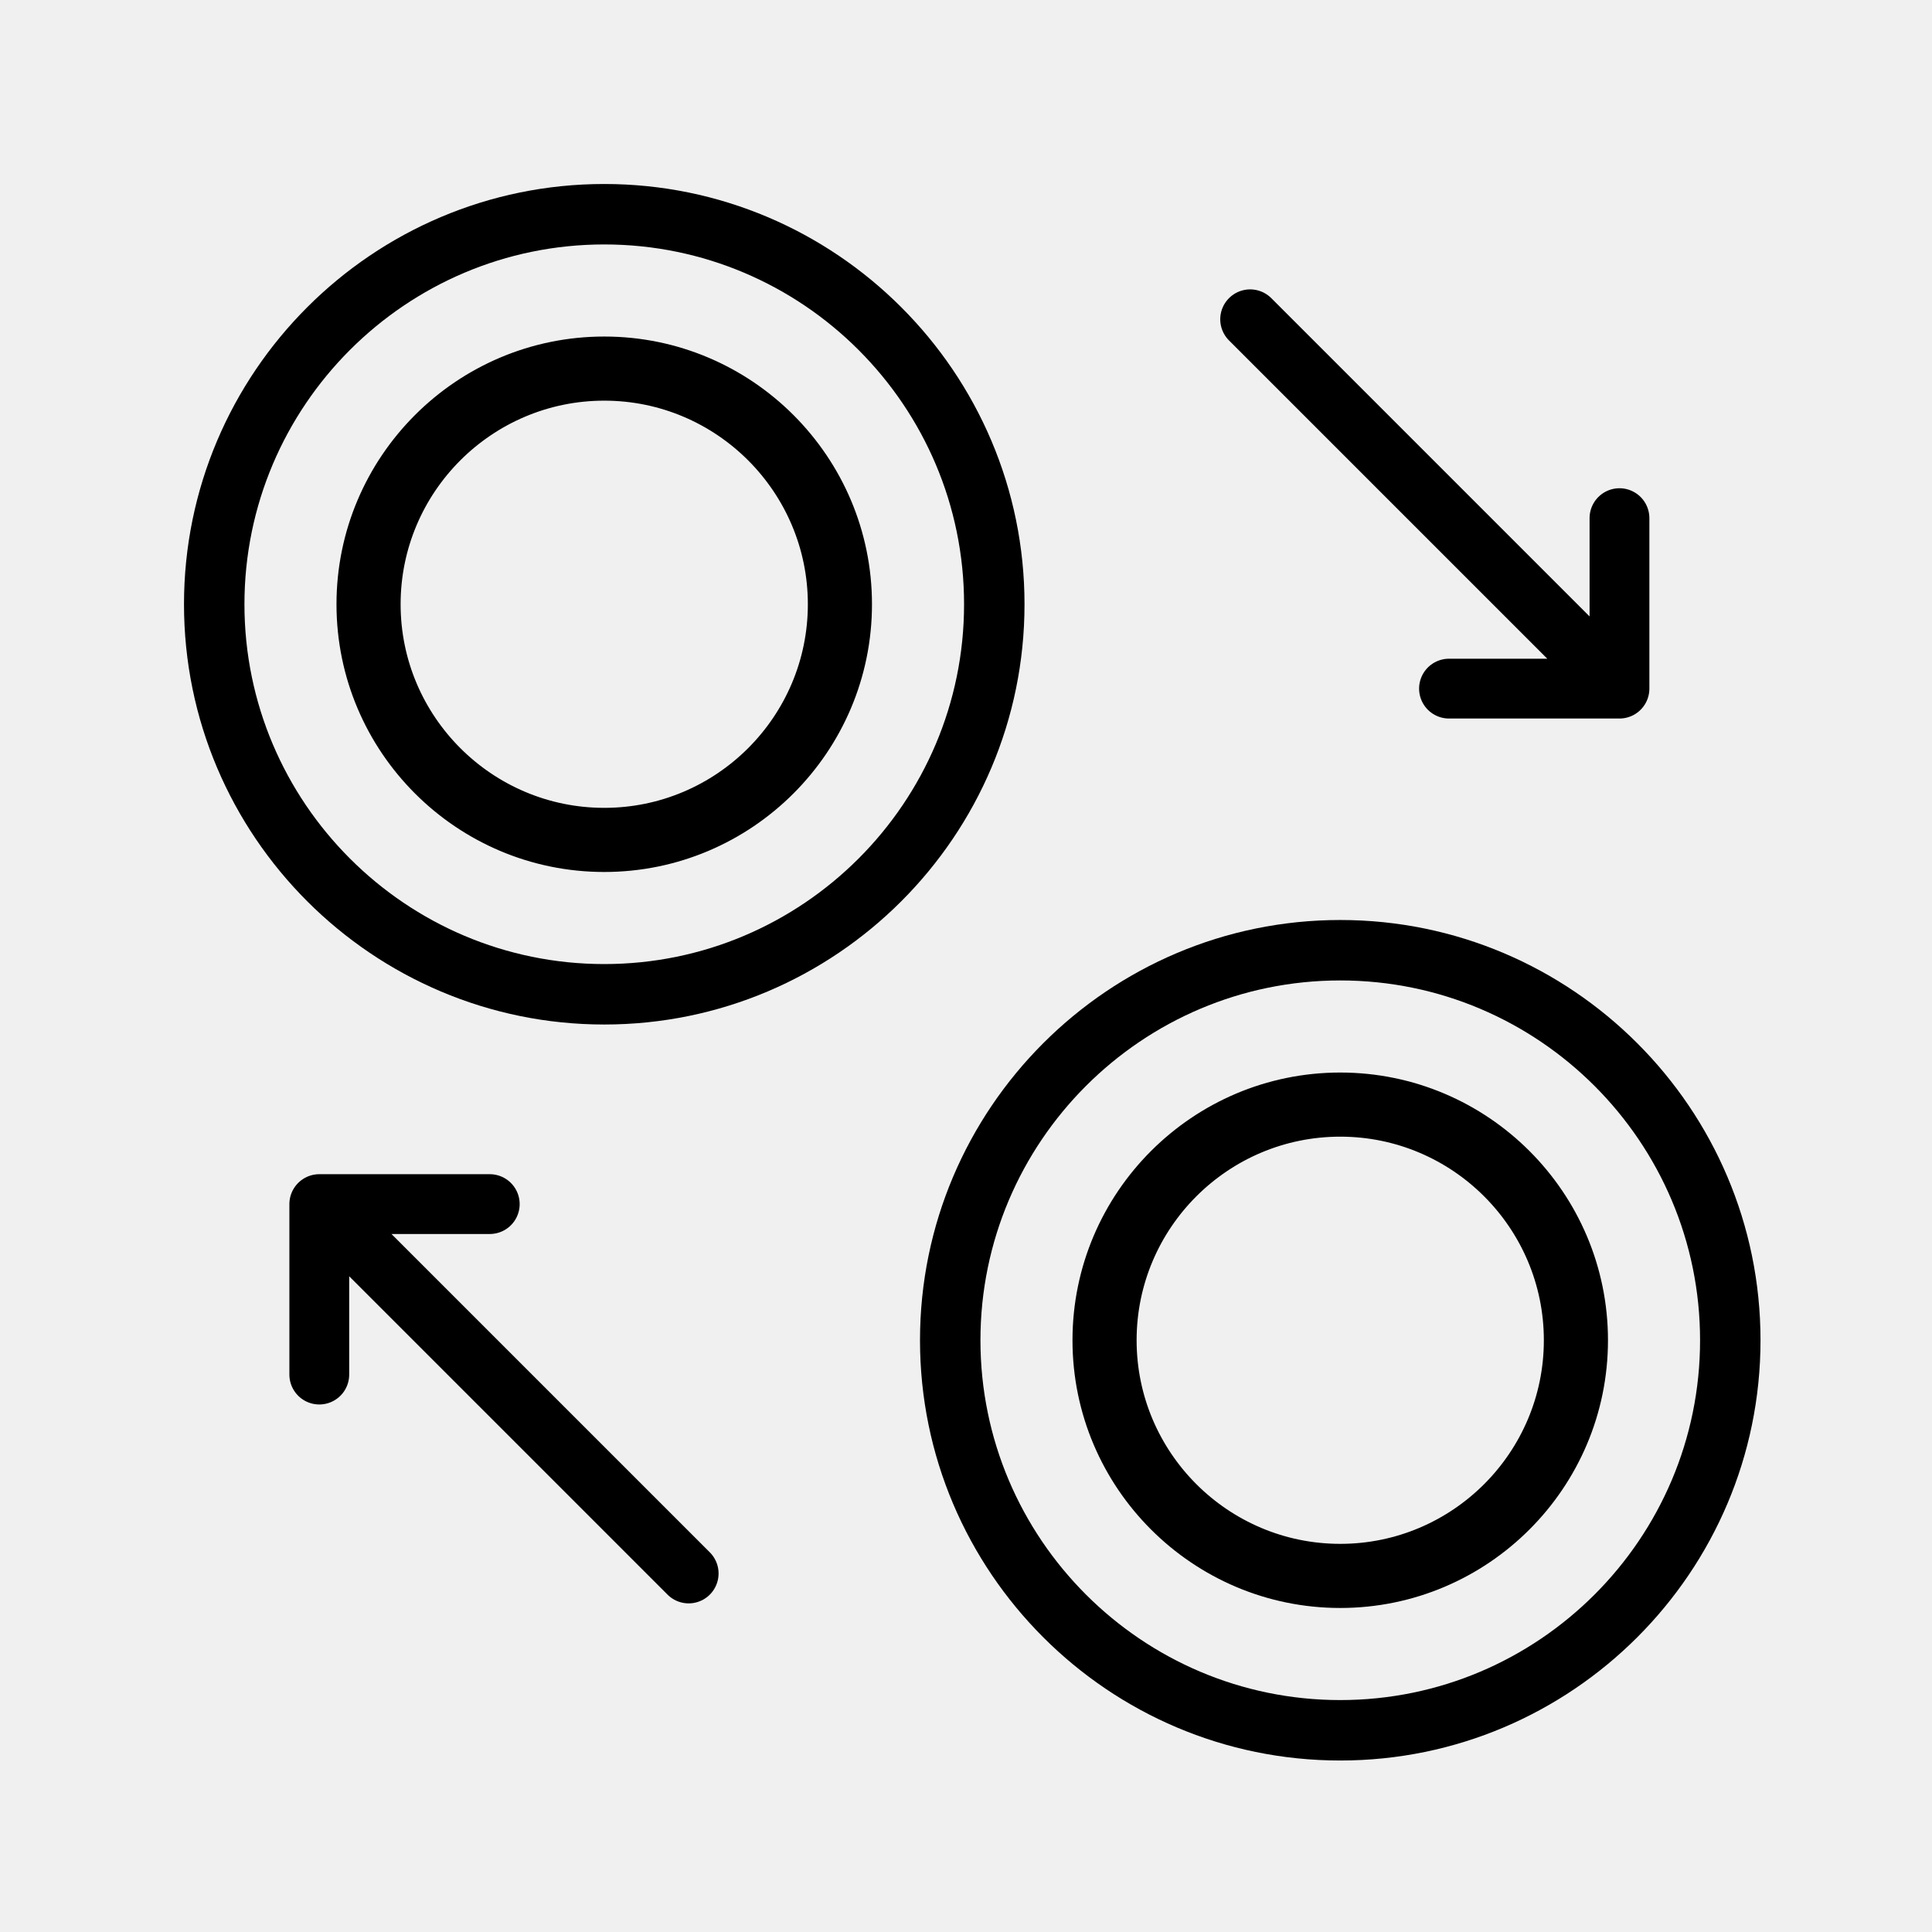
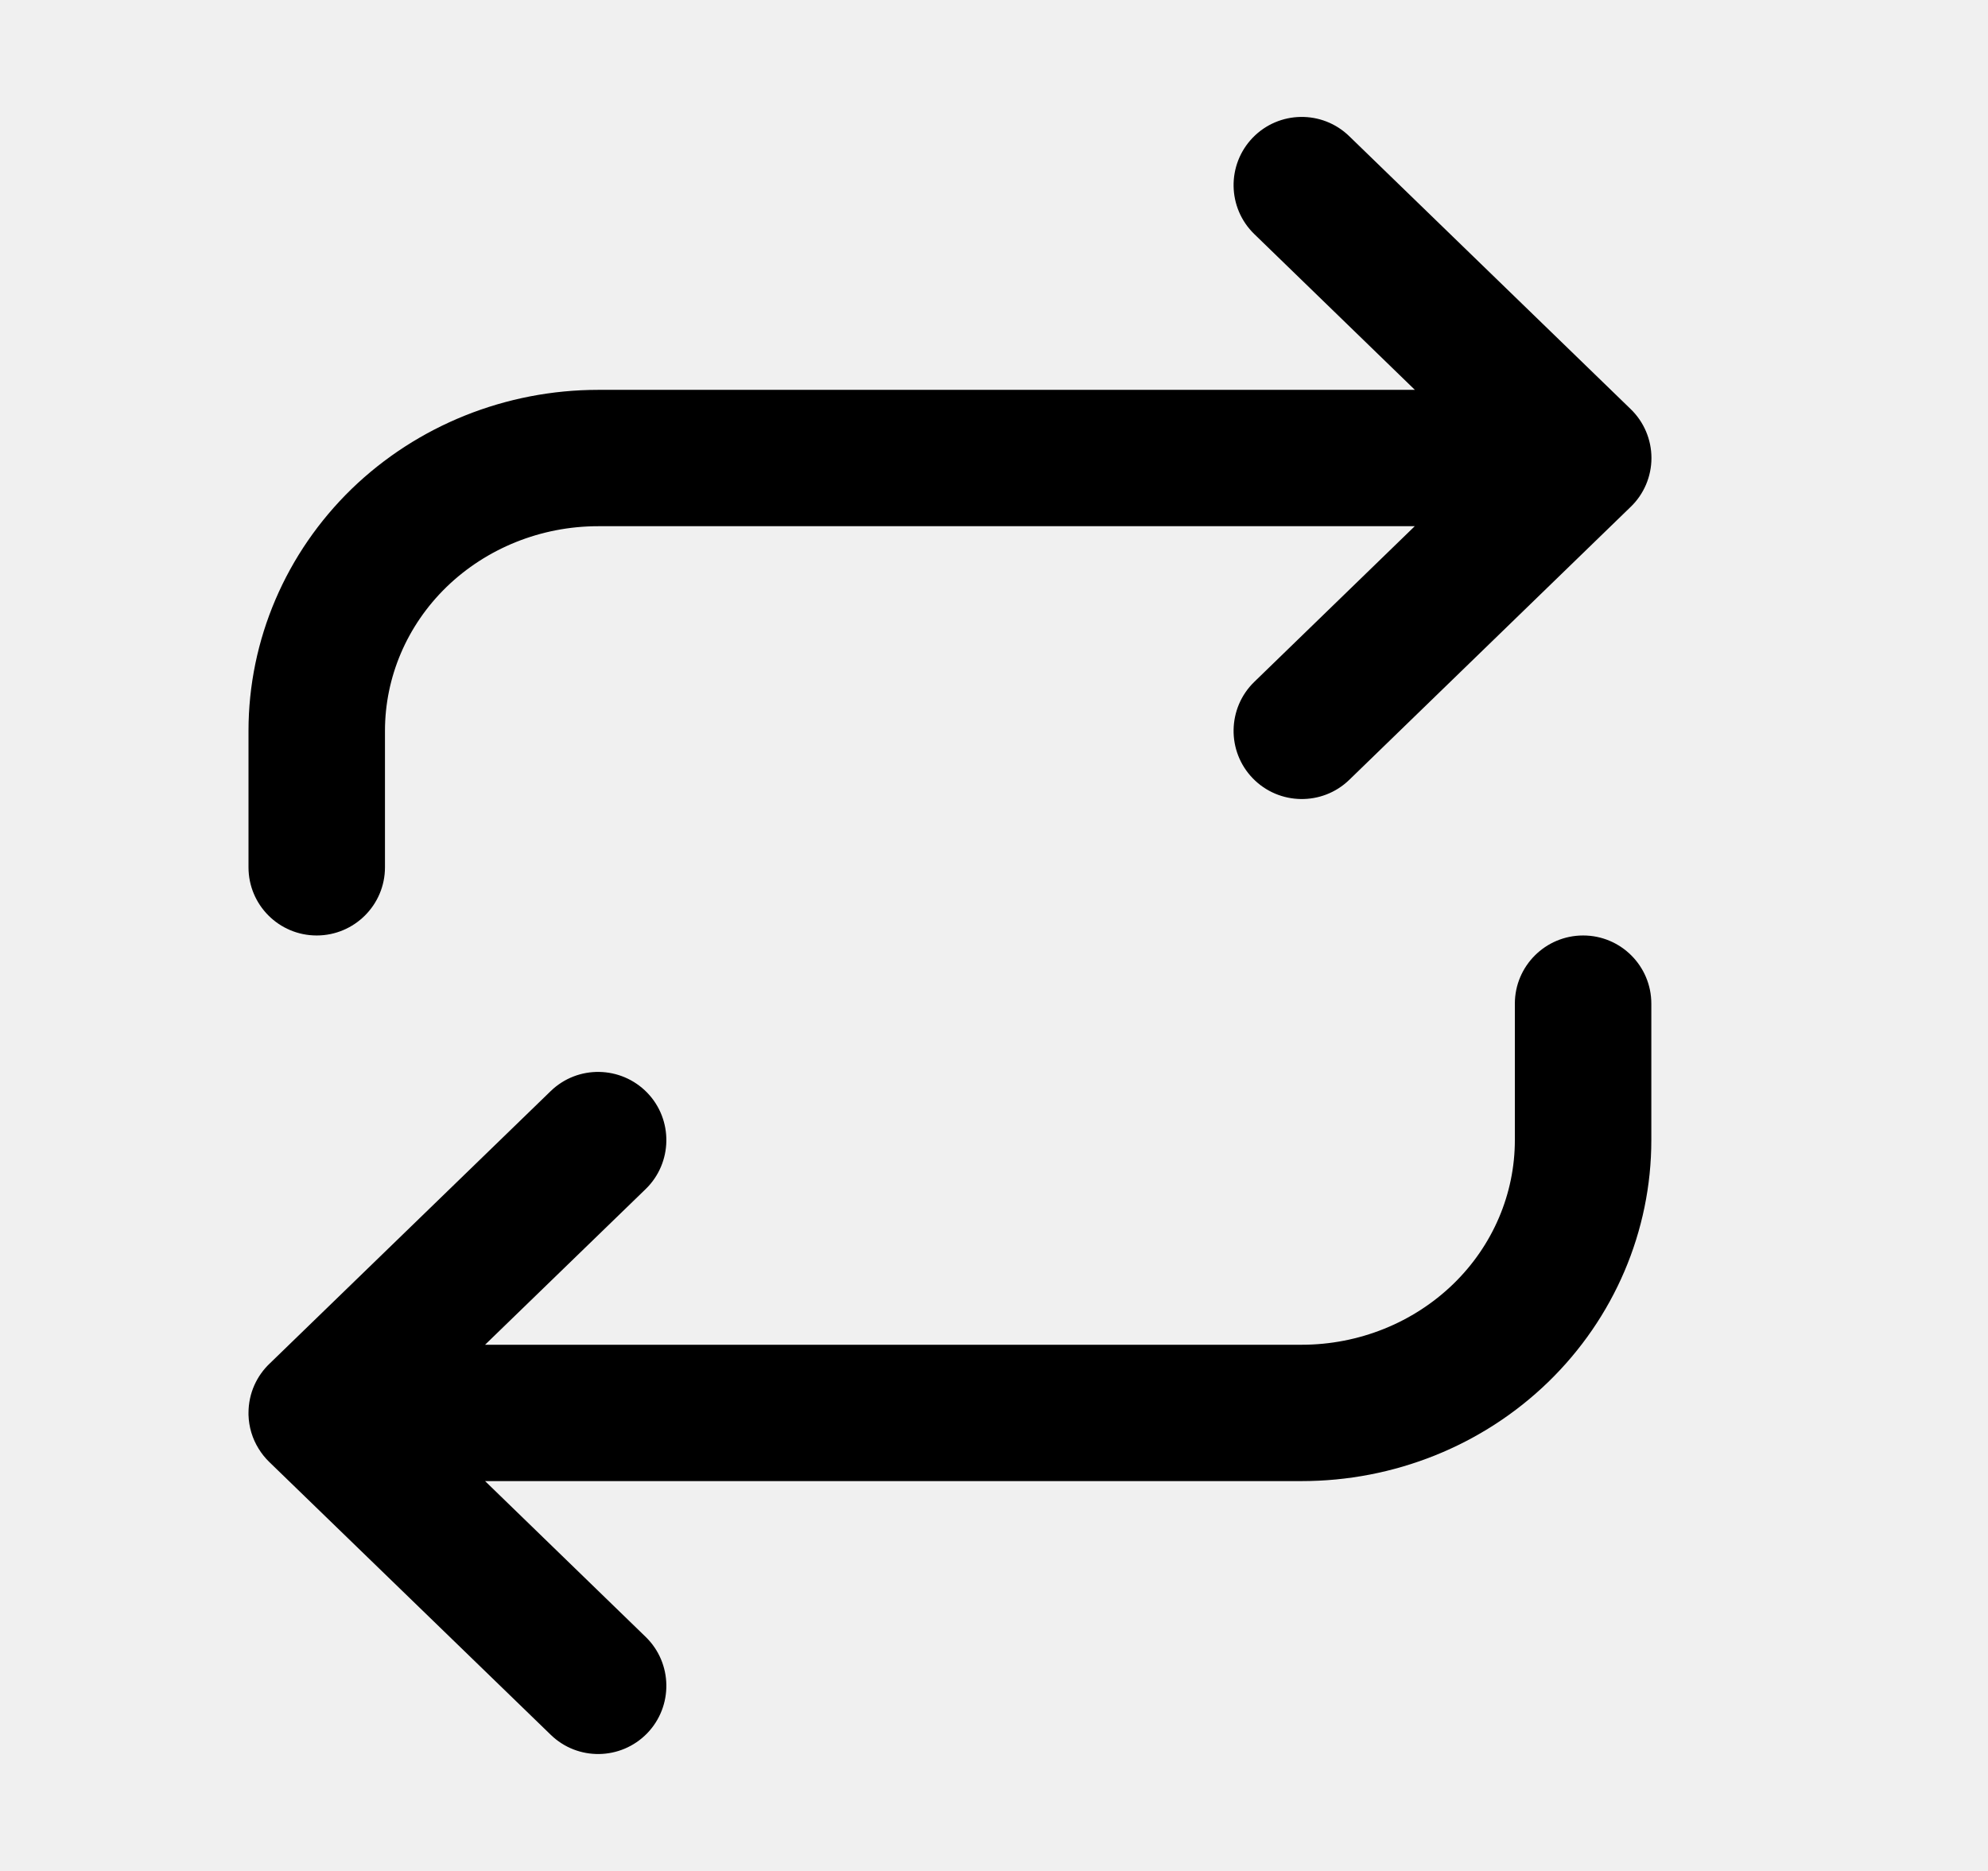
- <svg xmlns="http://www.w3.org/2000/svg" width="42" height="42" viewBox="0 0 42 42" fill="none">
-   <path d="M29.136 38.272C34.173 38.272 38.272 34.173 38.272 29.136C38.272 24.098 34.173 20 29.136 20C24.098 20 20 24.098 20 29.136C20 34.173 24.098 38.272 29.136 38.272ZM29.136 21.314C33.449 21.314 36.958 24.823 36.958 29.136C36.958 33.449 33.449 36.958 29.136 36.958C24.823 36.958 21.314 33.449 21.314 29.136C21.314 24.823 24.823 21.314 29.136 21.314Z" fill="currentColor" />
-   <path d="M13.136 22.272C18.173 22.272 22.272 18.174 22.272 13.136C22.272 8.099 18.173 4 13.136 4C8.098 4 4 8.099 4 13.136C4 18.174 8.098 22.272 13.136 22.272ZM13.136 5.314C17.449 5.314 20.958 8.823 20.958 13.136C20.958 17.449 17.449 20.958 13.136 20.958C8.823 20.958 5.314 17.449 5.314 13.136C5.314 8.823 8.823 5.314 13.136 5.314Z" fill="currentColor" />
-   <path d="M29.136 34.806C32.263 34.806 34.806 32.263 34.806 29.136C34.806 26.009 32.263 23.466 29.136 23.466C26.009 23.466 23.465 26.009 23.465 29.136C23.465 32.263 26.009 34.806 29.136 34.806ZM29.136 24.56C31.659 24.56 33.712 26.613 33.712 29.136C33.712 31.659 31.659 33.712 29.136 33.712C26.613 33.712 24.559 31.659 24.559 29.136C24.559 26.613 26.612 24.56 29.136 24.56Z" fill="currentColor" stroke="currentColor" stroke-width="0.3" />
-   <path d="M13.136 18.806C16.262 18.806 18.806 16.263 18.806 13.136C18.806 10.009 16.262 7.466 13.136 7.466C10.009 7.466 7.465 10.009 7.465 13.136C7.465 16.263 10.009 18.806 13.136 18.806ZM13.136 8.56C15.659 8.56 17.712 10.613 17.712 13.136C17.712 15.659 15.659 17.712 13.136 17.712C10.613 17.712 8.559 15.659 8.559 13.136C8.559 10.613 10.612 8.56 13.136 8.56Z" fill="currentColor" stroke="currentColor" stroke-width="0.3" />
-   <path d="M14.971 34.206L6.941 26.176M6.941 26.176L10.647 26.176M6.941 26.176L6.941 29.882" stroke="currentColor" stroke-width="1.3" stroke-linecap="round" />
-   <path d="M27.177 6.941L35.206 14.97M35.206 14.97L31.5 14.97M35.206 14.97L35.206 11.264" stroke="currentColor" stroke-width="1.3" stroke-linecap="round" />
+ <svg xmlns="http://www.w3.org/2000/svg" width="17" height="16" viewBox="0 0 17 16" fill="none">
+   <g clip-path="url(#clip0_5536_13138)">
+     <path fill-rule="evenodd" clip-rule="evenodd" d="M11.538 1.165C11.307 0.94 10.937 0.946 10.713 1.177C10.489 1.409 10.495 1.778 10.726 2.002L12.099 3.334H5.115C4.328 3.334 3.569 3.637 3.007 4.181C2.445 4.727 2.125 5.471 2.125 6.25V7.417C2.125 7.739 2.386 8 2.708 8C3.03 8 3.292 7.739 3.292 7.417V6.25C3.292 5.792 3.479 5.349 3.819 5.019C4.16 4.689 4.626 4.5 5.115 4.5H12.098L10.726 5.831C10.495 6.055 10.489 6.425 10.713 6.656C10.937 6.887 11.307 6.893 11.538 6.669L13.944 4.335C14.058 4.226 14.122 4.074 14.122 3.917C14.122 3.759 14.058 3.608 13.944 3.498L11.538 1.165ZM5.534 9.344C5.758 9.575 5.752 9.945 5.521 10.169L4.148 11.5H11.131C11.621 11.5 12.086 11.311 12.427 10.981C12.767 10.651 12.954 10.208 12.954 9.75V8.583C12.954 8.261 13.216 8 13.538 8C13.86 8 14.121 8.261 14.121 8.583V9.75C14.121 10.529 13.802 11.273 13.239 11.819C12.677 12.364 11.919 12.666 11.131 12.666H4.148L5.521 13.998C5.752 14.222 5.758 14.591 5.534 14.823C5.309 15.054 4.94 15.06 4.709 14.835L2.302 12.502C2.267 12.468 2.236 12.429 2.211 12.388C2.159 12.304 2.128 12.205 2.125 12.1C2.125 12.094 2.125 12.089 2.125 12.083C2.125 11.915 2.196 11.763 2.311 11.656L4.709 9.331C4.94 9.107 5.309 9.113 5.534 9.344Z" fill="currentColor" />
+   </g>
+   <defs>
+     <clipPath id="clip0_5536_13138">
+       <rect width="16" height="16" fill="white" transform="translate(0.125)" />
+     </clipPath>
+   </defs>
</svg>
